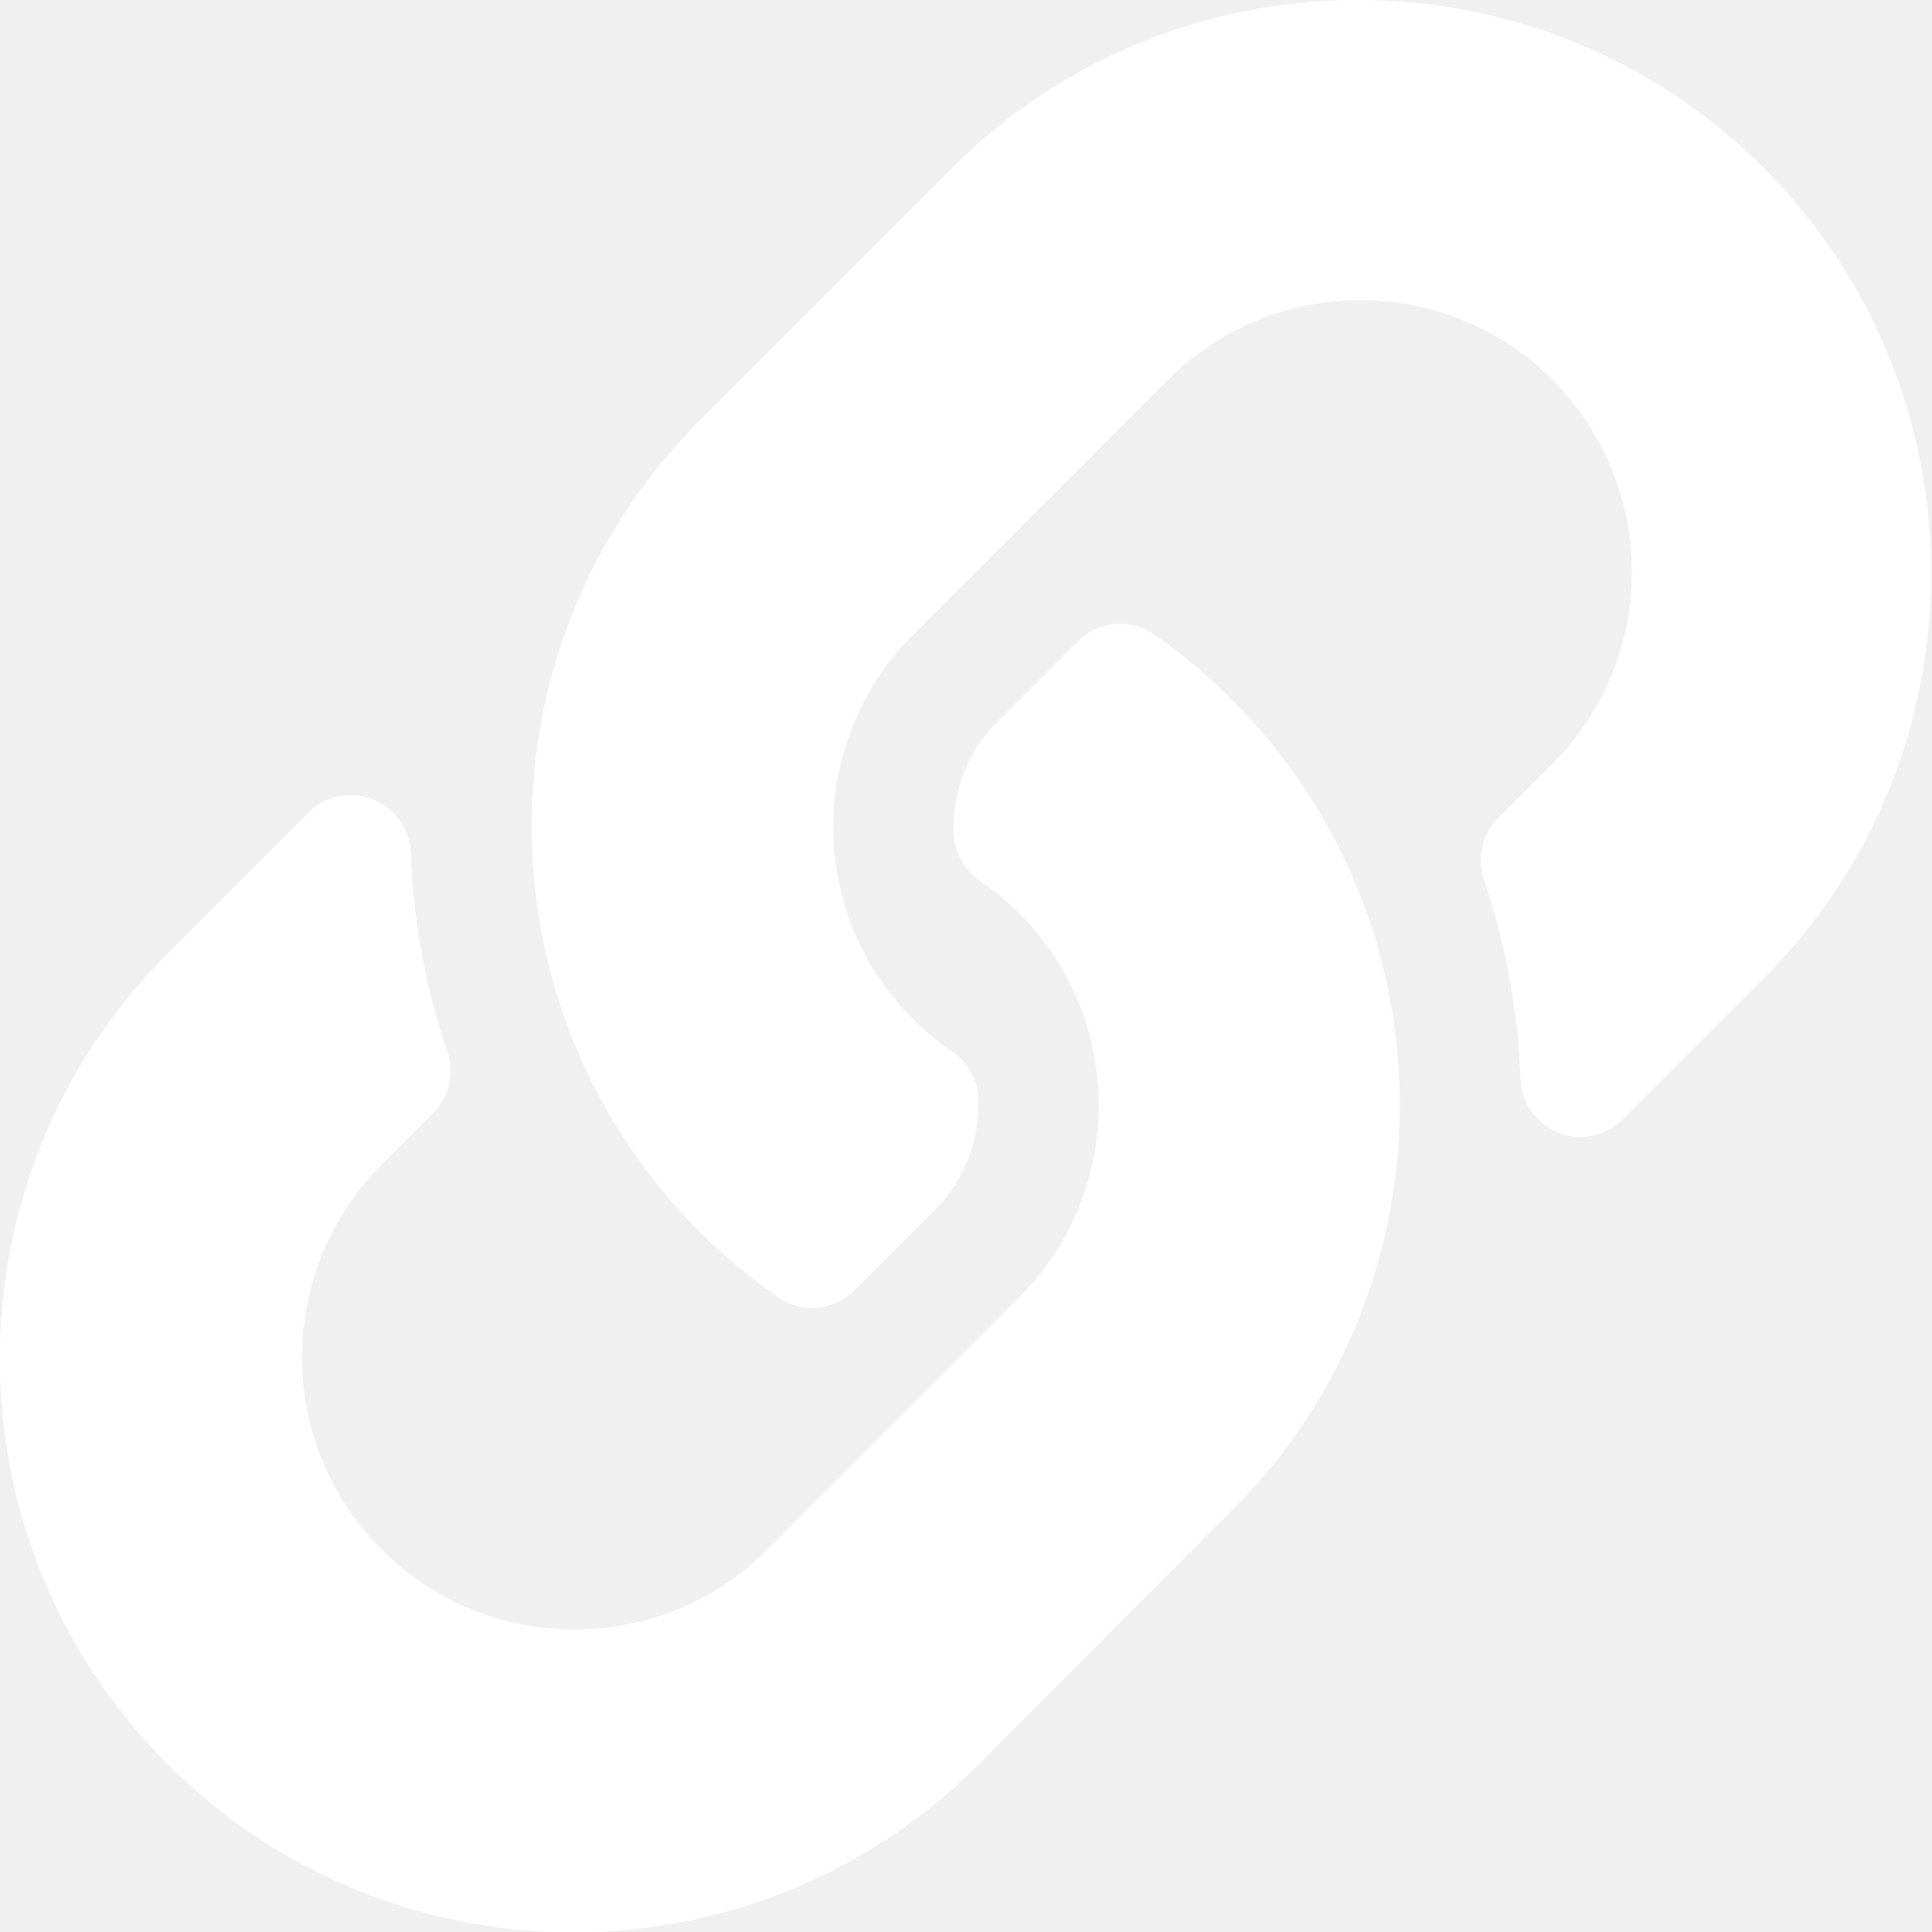
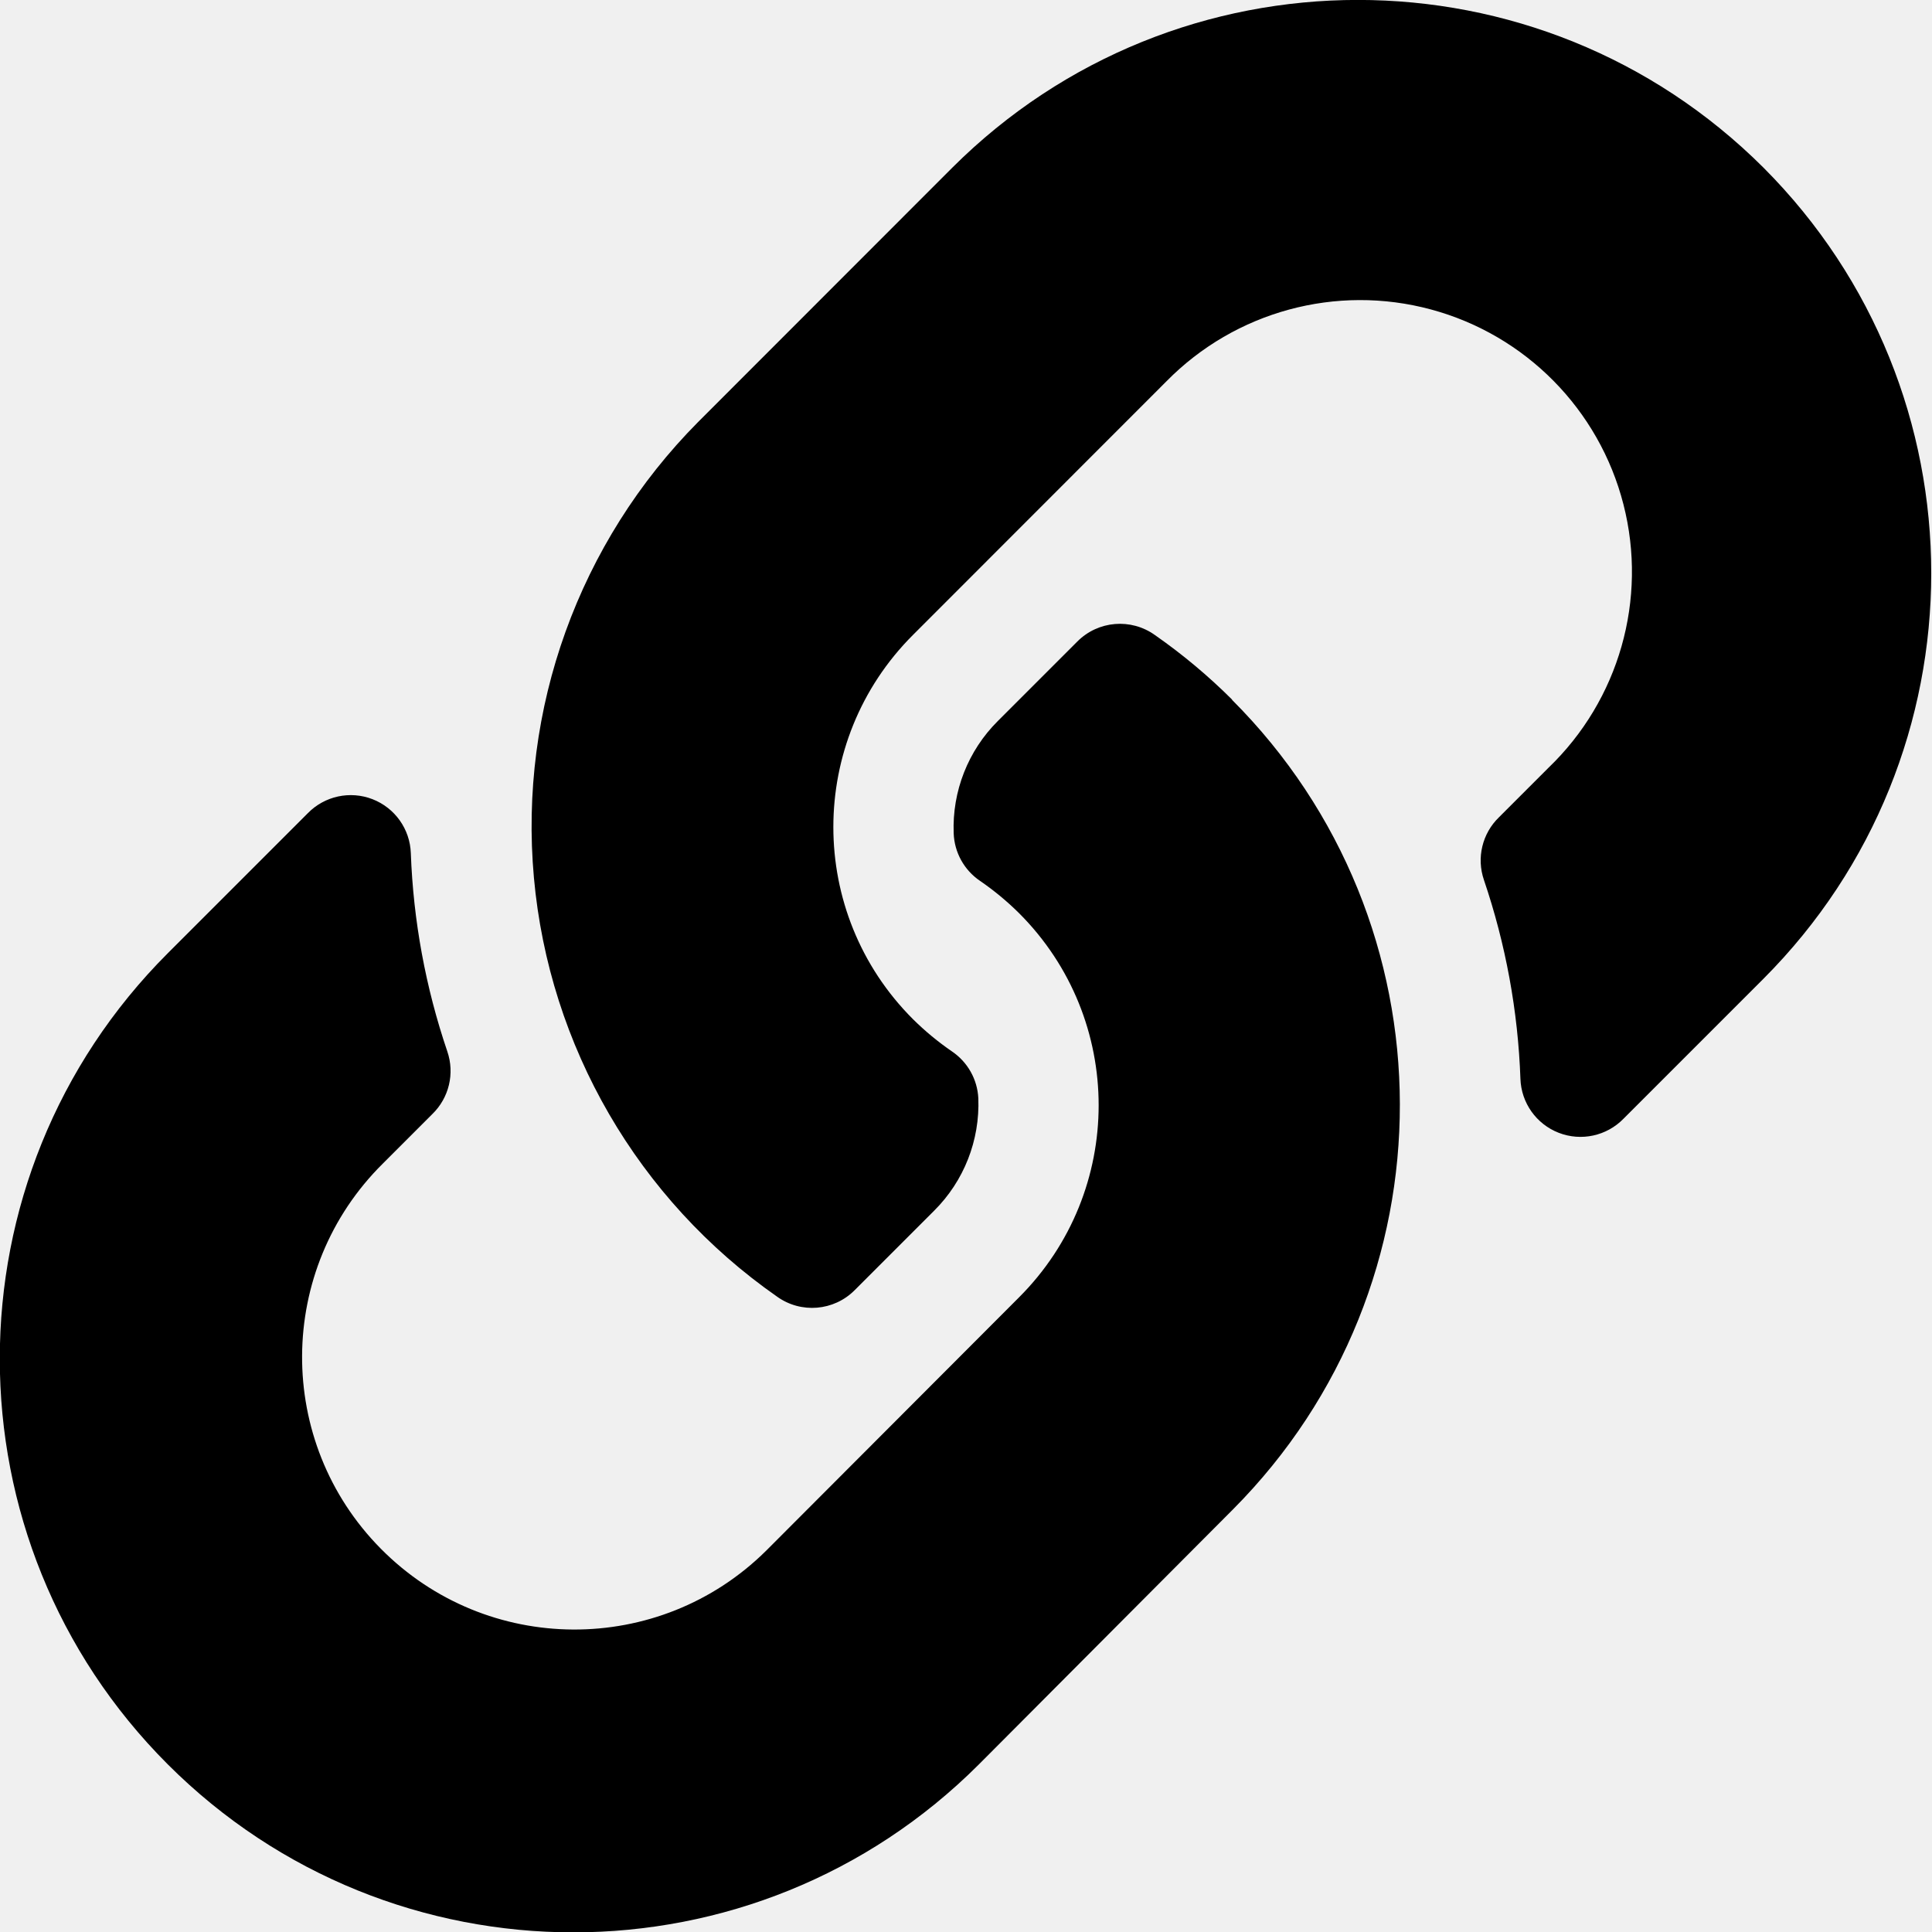
<svg xmlns="http://www.w3.org/2000/svg" width="12.862" height="12.862" viewBox="0 0 12.862 12.862">
-   <path id="Icon_awesome-link" data-name="Icon awesome-link" d="M8.2,4.657a3.816,3.816,0,0,1,.009,5.391l-.009.009L6.517,11.746a3.818,3.818,0,0,1-5.4-5.4l.932-.932a.4.4,0,0,1,.686.266A4.629,4.629,0,0,0,2.978,7a.4.4,0,0,1-.1.417l-.329.329A1.809,1.809,0,1,0,5.1,10.324L6.784,8.637a1.808,1.808,0,0,0,0-2.558,1.882,1.882,0,0,0-.26-.215.4.4,0,0,1-.175-.317A1,1,0,0,1,6.643,4.8l.529-.529a.4.4,0,0,1,.517-.043,3.83,3.83,0,0,1,.516.432Zm3.54-3.541a3.823,3.823,0,0,0-5.4,0L4.657,2.8l-.009.009a3.819,3.819,0,0,0,.525,5.823.4.4,0,0,0,.517-.043l.529-.529a1,1,0,0,0,.294-.749A.4.4,0,0,0,6.338,7a1.882,1.882,0,0,1-.26-.215,1.808,1.808,0,0,1,0-2.558L7.766,2.538a1.809,1.809,0,1,1,2.542,2.574l-.329.329a.4.4,0,0,0-.1.417,4.629,4.629,0,0,1,.243,1.324.4.4,0,0,0,.686.266l.932-.932a3.822,3.822,0,0,0,0-5.4Z" transform="translate(0)" fill="#fff" />
+   <path id="Icon_awesome-link" data-name="Icon awesome-link" d="M8.2,4.657a3.816,3.816,0,0,1,.009,5.391l-.009.009L6.517,11.746a3.818,3.818,0,0,1-5.4-5.4l.932-.932a.4.4,0,0,1,.686.266A4.629,4.629,0,0,0,2.978,7a.4.4,0,0,1-.1.417l-.329.329A1.809,1.809,0,1,0,5.1,10.324L6.784,8.637a1.808,1.808,0,0,0,0-2.558,1.882,1.882,0,0,0-.26-.215.4.4,0,0,1-.175-.317A1,1,0,0,1,6.643,4.8l.529-.529a.4.4,0,0,1,.517-.043,3.83,3.83,0,0,1,.516.432Zm3.54-3.541a3.823,3.823,0,0,0-5.4,0L4.657,2.8l-.009.009a3.819,3.819,0,0,0,.525,5.823.4.4,0,0,0,.517-.043l.529-.529a1,1,0,0,0,.294-.749A.4.4,0,0,0,6.338,7a1.882,1.882,0,0,1-.26-.215,1.808,1.808,0,0,1,0-2.558L7.766,2.538a1.809,1.809,0,1,1,2.542,2.574l-.329.329a.4.4,0,0,0-.1.417,4.629,4.629,0,0,1,.243,1.324.4.4,0,0,0,.686.266l.932-.932a3.822,3.822,0,0,0,0-5.4Z" transform="translate(0)" />
</svg>
